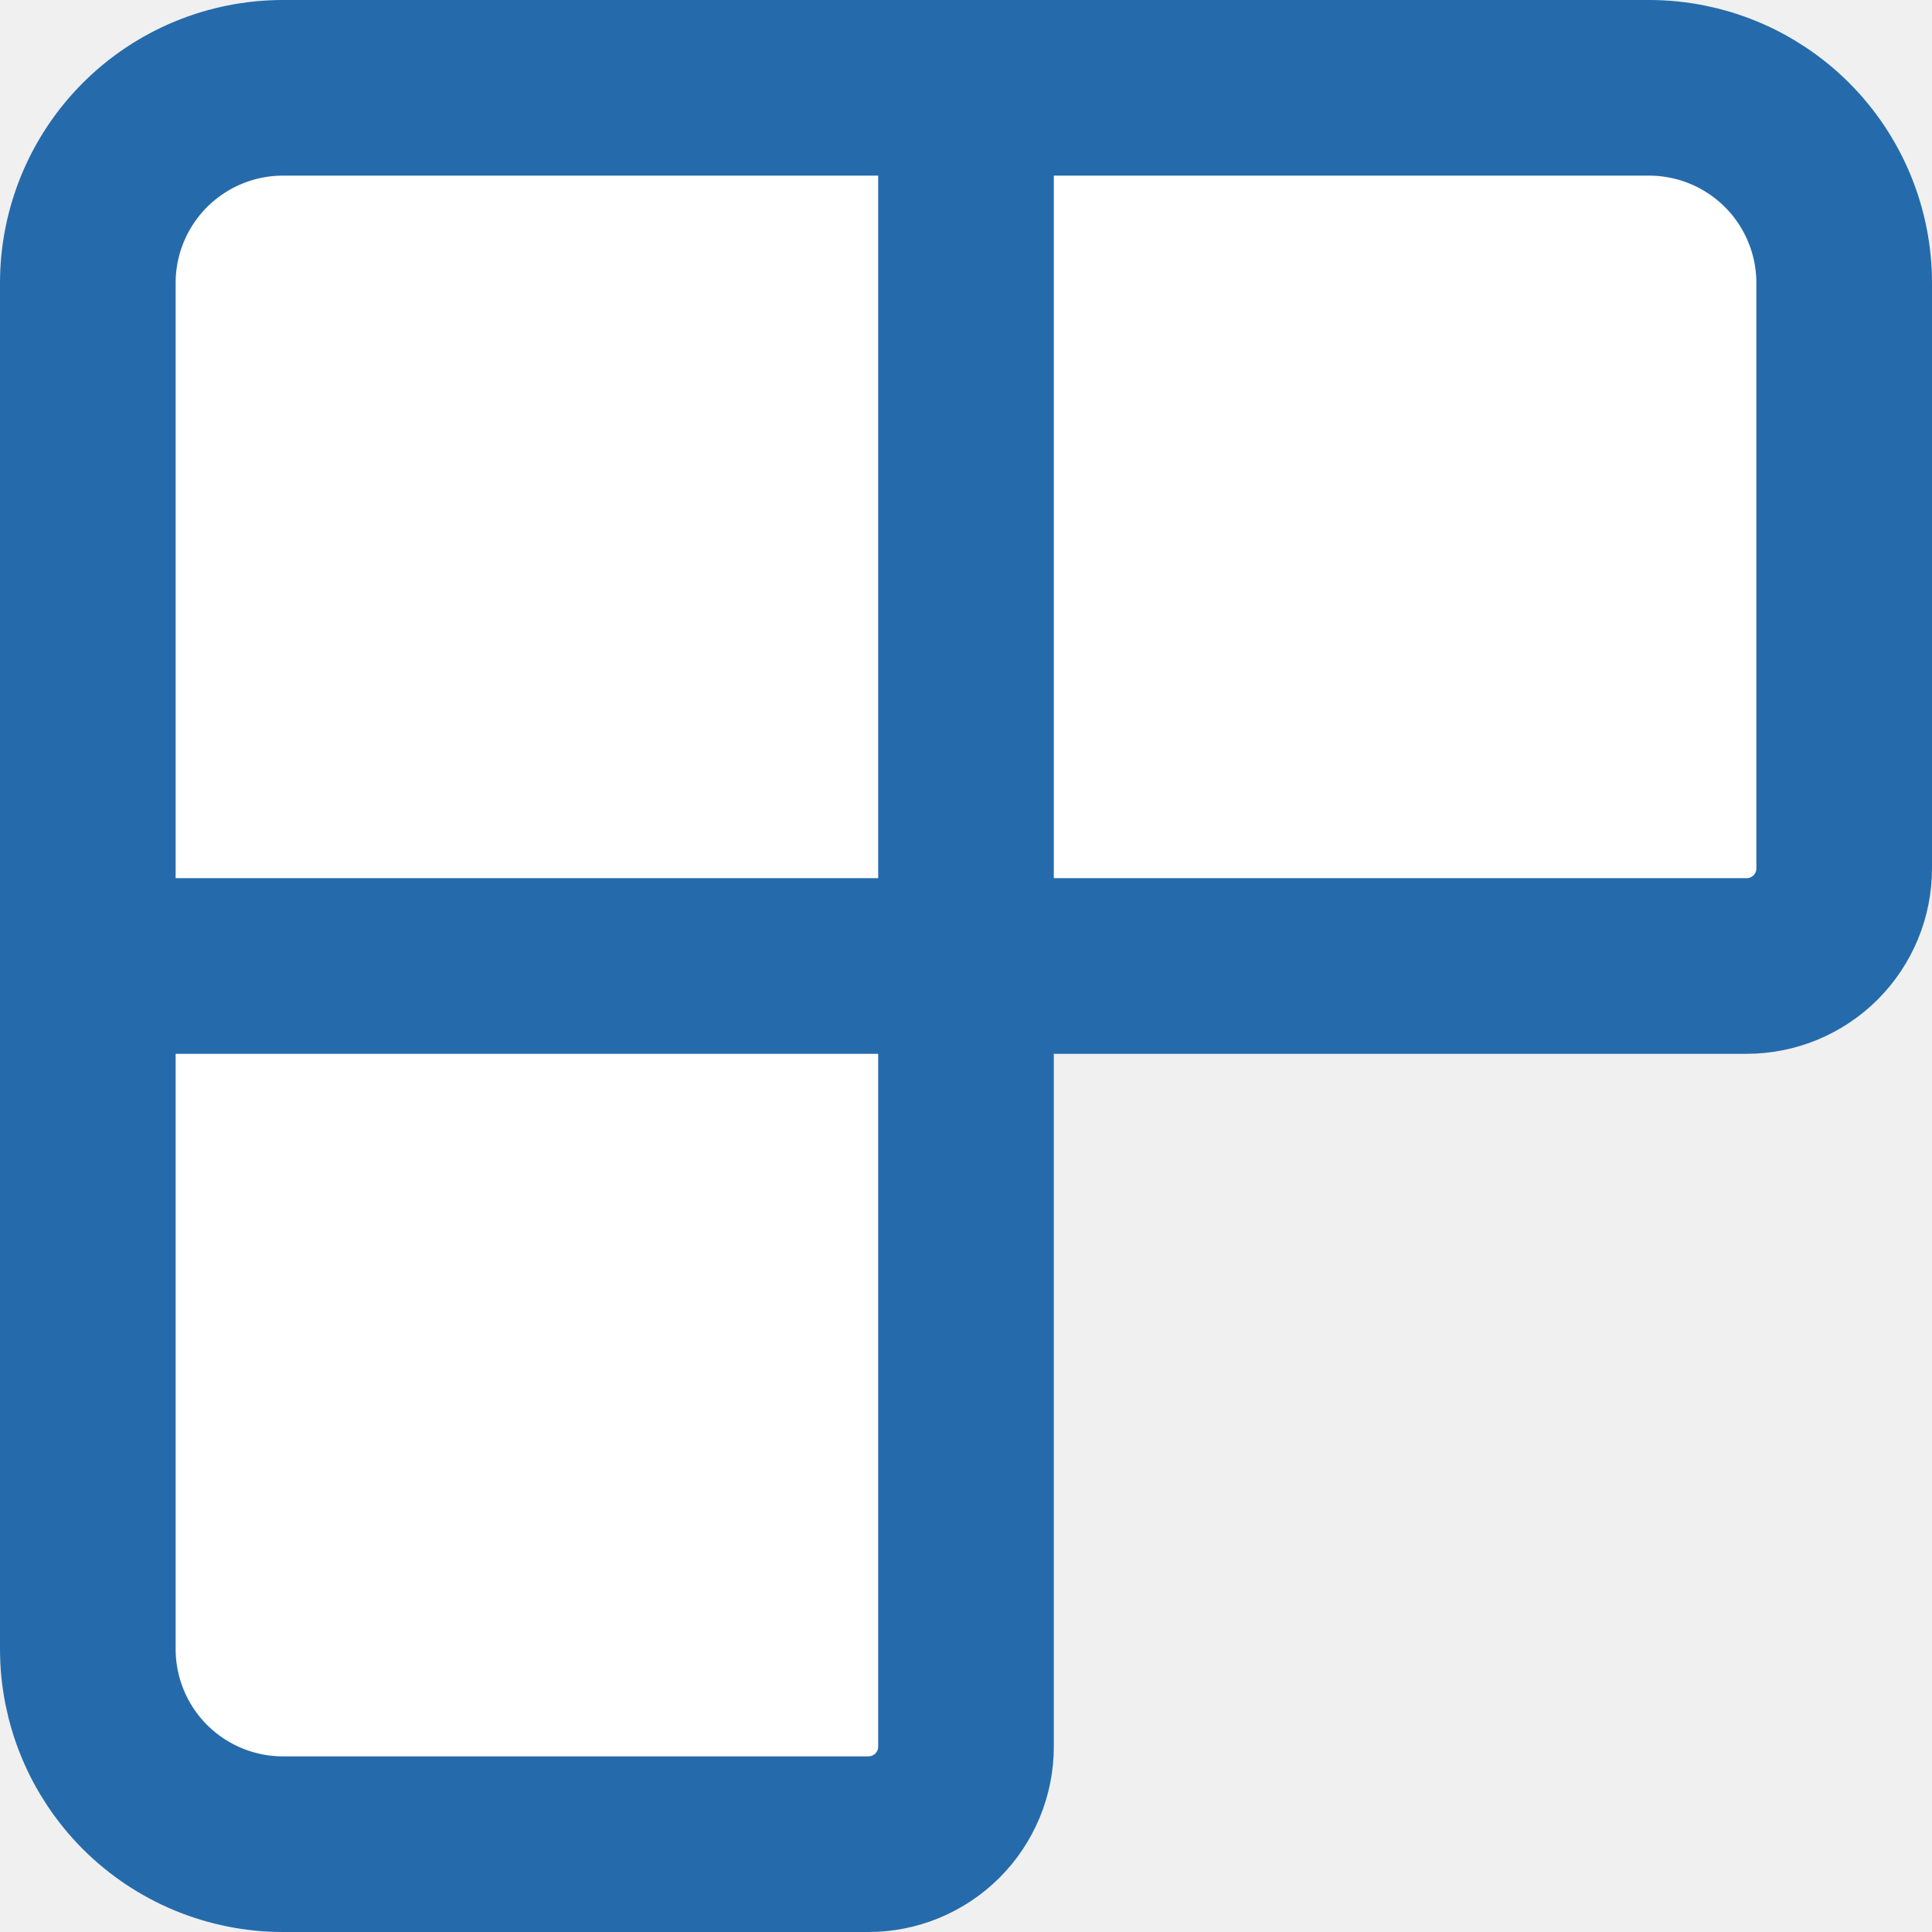
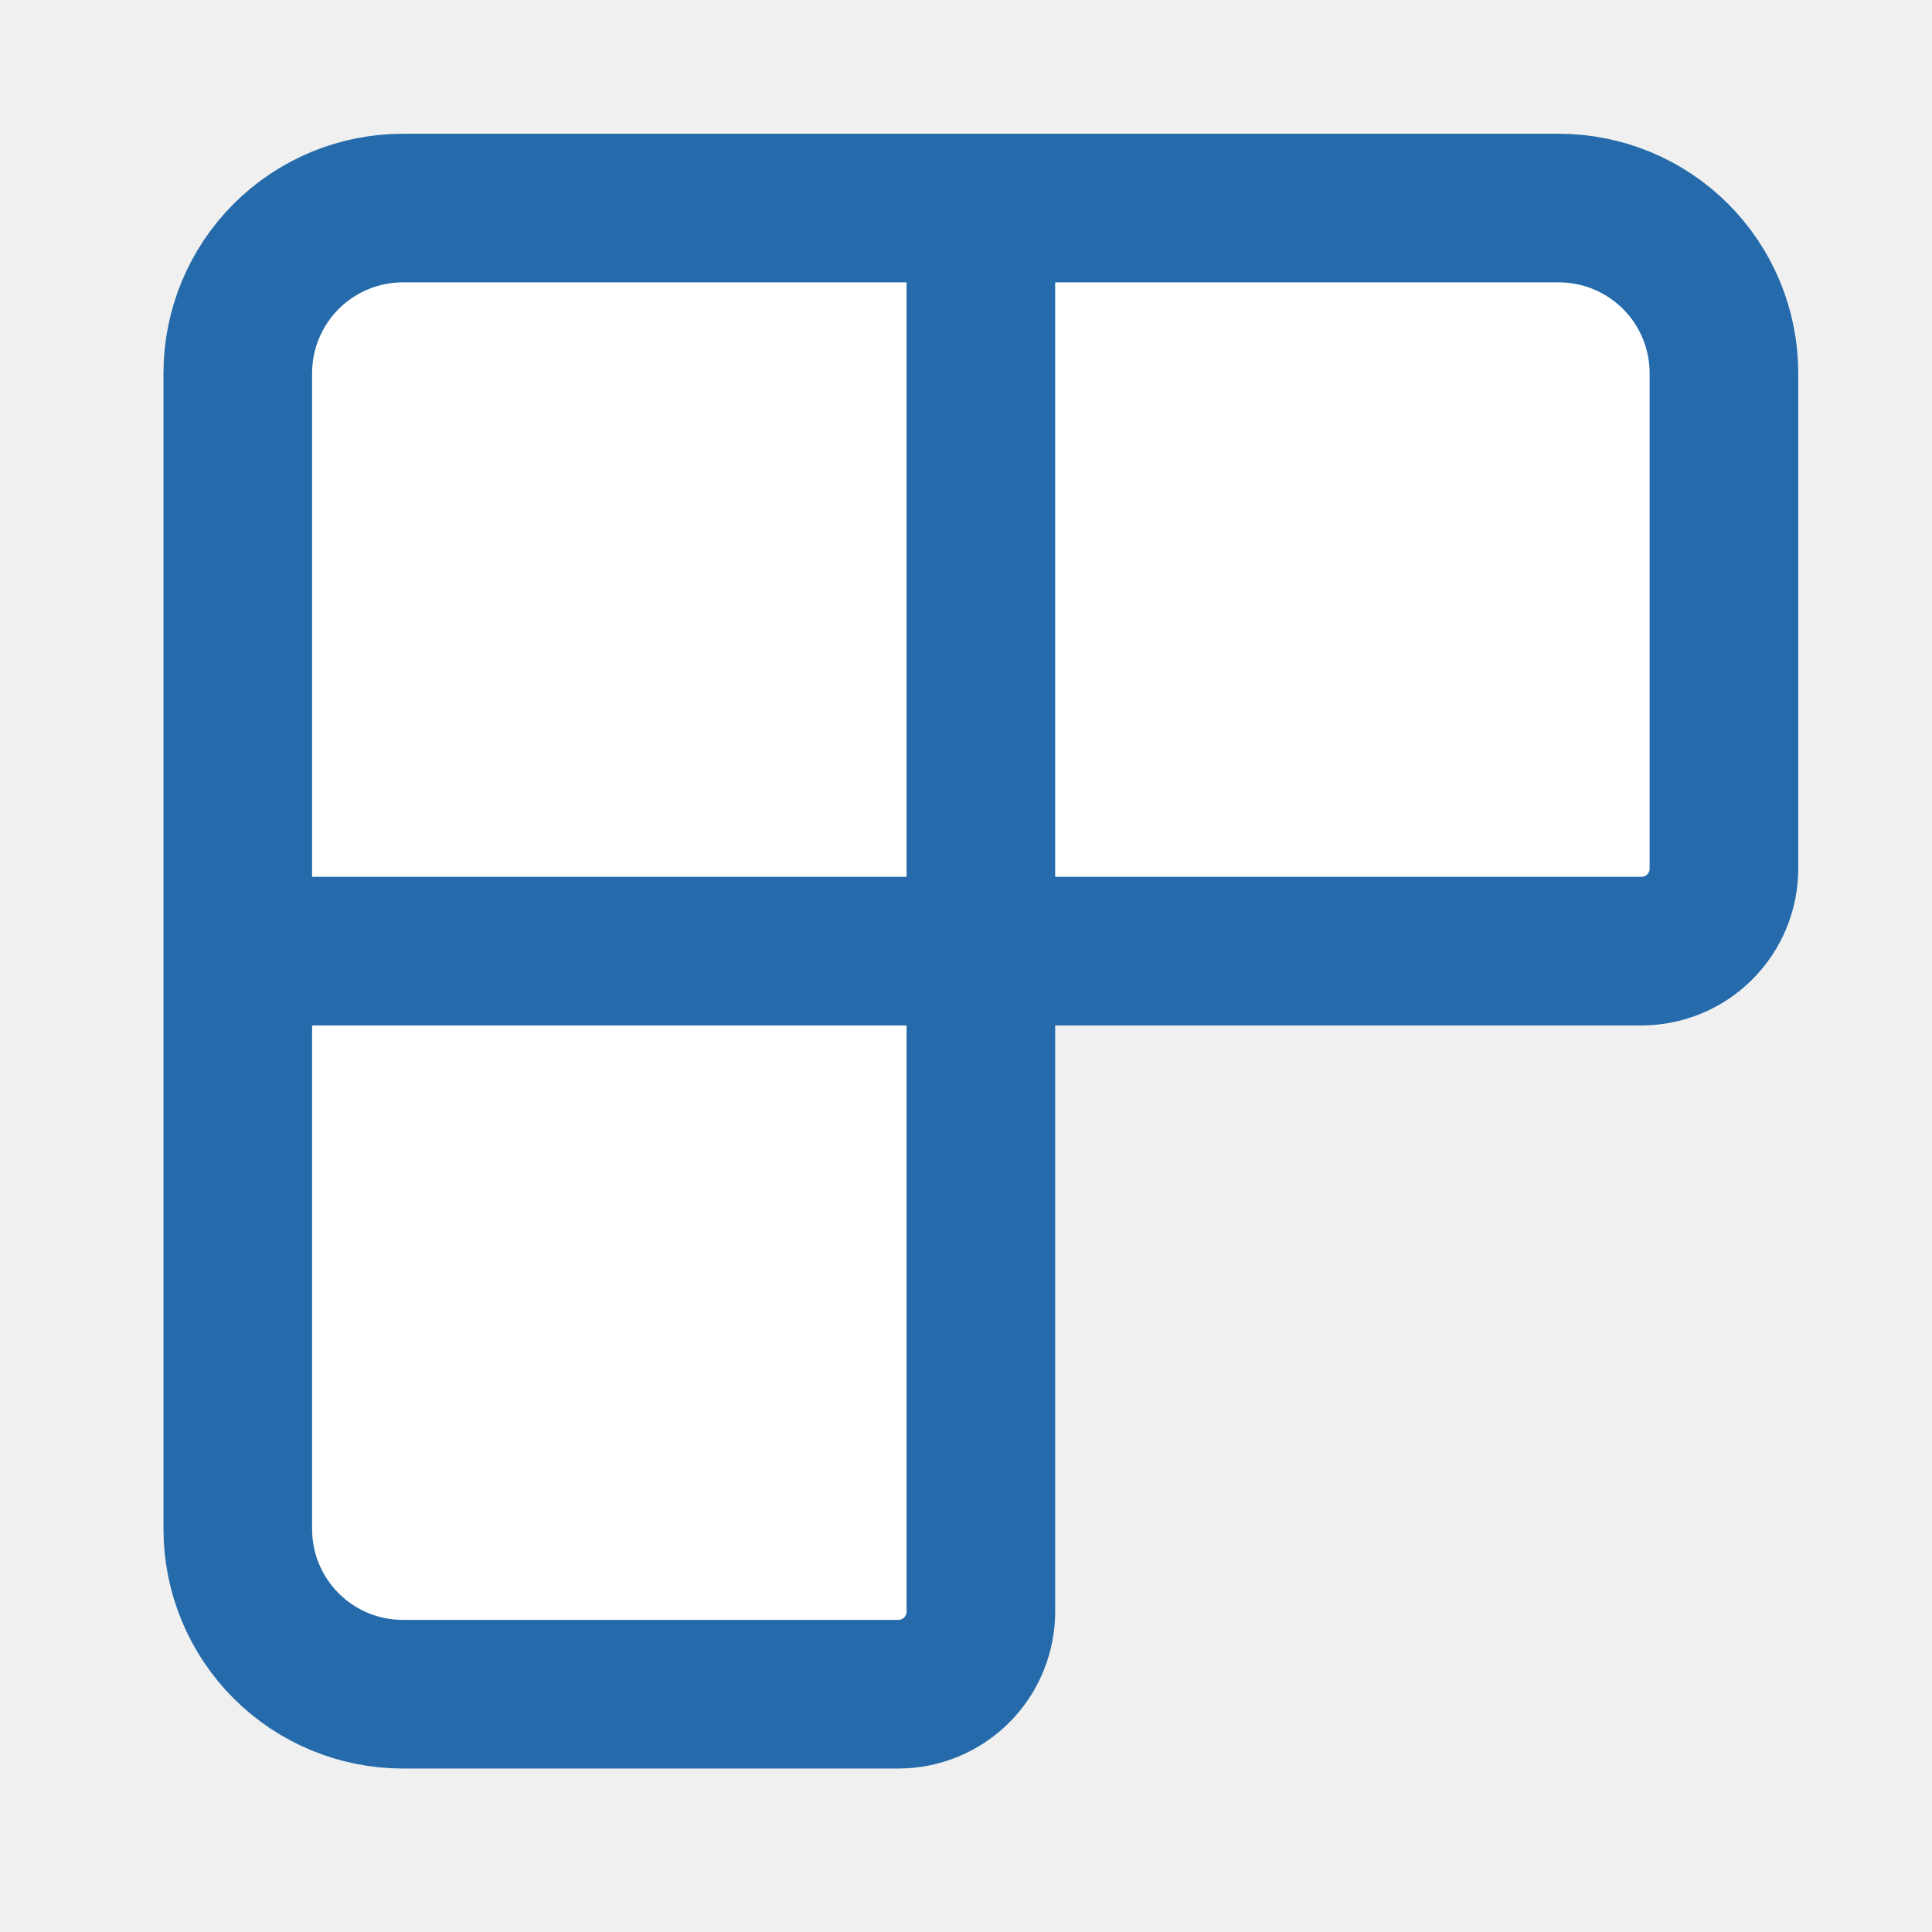
- <svg xmlns="http://www.w3.org/2000/svg" width="110" height="110" viewBox="0 0 110 110" fill="none">
-   <path d="M55 5V99.444C55 100.918 54.415 102.331 53.373 103.373C52.331 104.414 50.918 105 49.444 105H16.111C13.164 105 10.338 103.829 8.254 101.746C6.171 99.662 5 96.836 5 93.889V16.111C5 13.164 6.171 10.338 8.254 8.254C10.338 6.171 13.164 5 16.111 5H93.889C96.836 5 99.662 6.171 101.746 8.254C103.829 10.338 105 13.164 105 16.111V49.444C105 50.918 104.414 52.331 103.373 53.373C102.331 54.415 100.918 55 99.444 55H5" fill="white" />
-   <path d="M55 5V99.444C55 100.918 54.415 102.331 53.373 103.373C52.331 104.414 50.918 105 49.444 105H16.111C13.164 105 10.338 103.829 8.254 101.746C6.171 99.662 5 96.836 5 93.889V16.111C5 13.164 6.171 10.338 8.254 8.254C10.338 6.171 13.164 5 16.111 5H93.889C96.836 5 99.662 6.171 101.746 8.254C103.829 10.338 105 13.164 105 16.111V49.444C105 50.918 104.414 52.331 103.373 53.373C102.331 54.415 100.918 55 99.444 55H5" stroke="#256BAB" stroke-width="10" stroke-linecap="round" stroke-linejoin="round" />
+ <svg xmlns="http://www.w3.org/2000/svg" width="65" height="65" viewBox="0 0 65 65" fill="none">
+   <path d="M33 7V54.222C33 54.959 32.707 55.666 32.186 56.186C31.666 56.707 30.959 57 30.222 57H13.556C12.082 57 10.669 56.415 9.627 55.373C8.585 54.331 8 52.918 8 51.444V12.556C8 11.082 8.585 9.669 9.627 8.627C10.669 7.585 12.082 7 13.556 7H52.444C53.918 7 55.331 7.585 56.373 8.627C57.415 9.669 58 11.082 58 12.556V29.222C58 29.959 57.707 30.666 57.186 31.186C56.666 31.707 55.959 32 55.222 32H8" fill="white" />
+   <path d="M33 7V54.222C33 54.959 32.707 55.666 32.186 56.186C31.666 56.707 30.959 57 30.222 57H13.556C12.082 57 10.669 56.415 9.627 55.373C8.585 54.331 8 52.918 8 51.444V12.556C8 11.082 8.585 9.669 9.627 8.627C10.669 7.585 12.082 7 13.556 7H52.444C53.918 7 55.331 7.585 56.373 8.627C57.415 9.669 58 11.082 58 12.556V29.222C58 29.959 57.707 30.666 57.186 31.186C56.666 31.707 55.959 32 55.222 32H8" stroke="#256BAB" stroke-width="5" stroke-linecap="round" stroke-linejoin="round" />
</svg>
